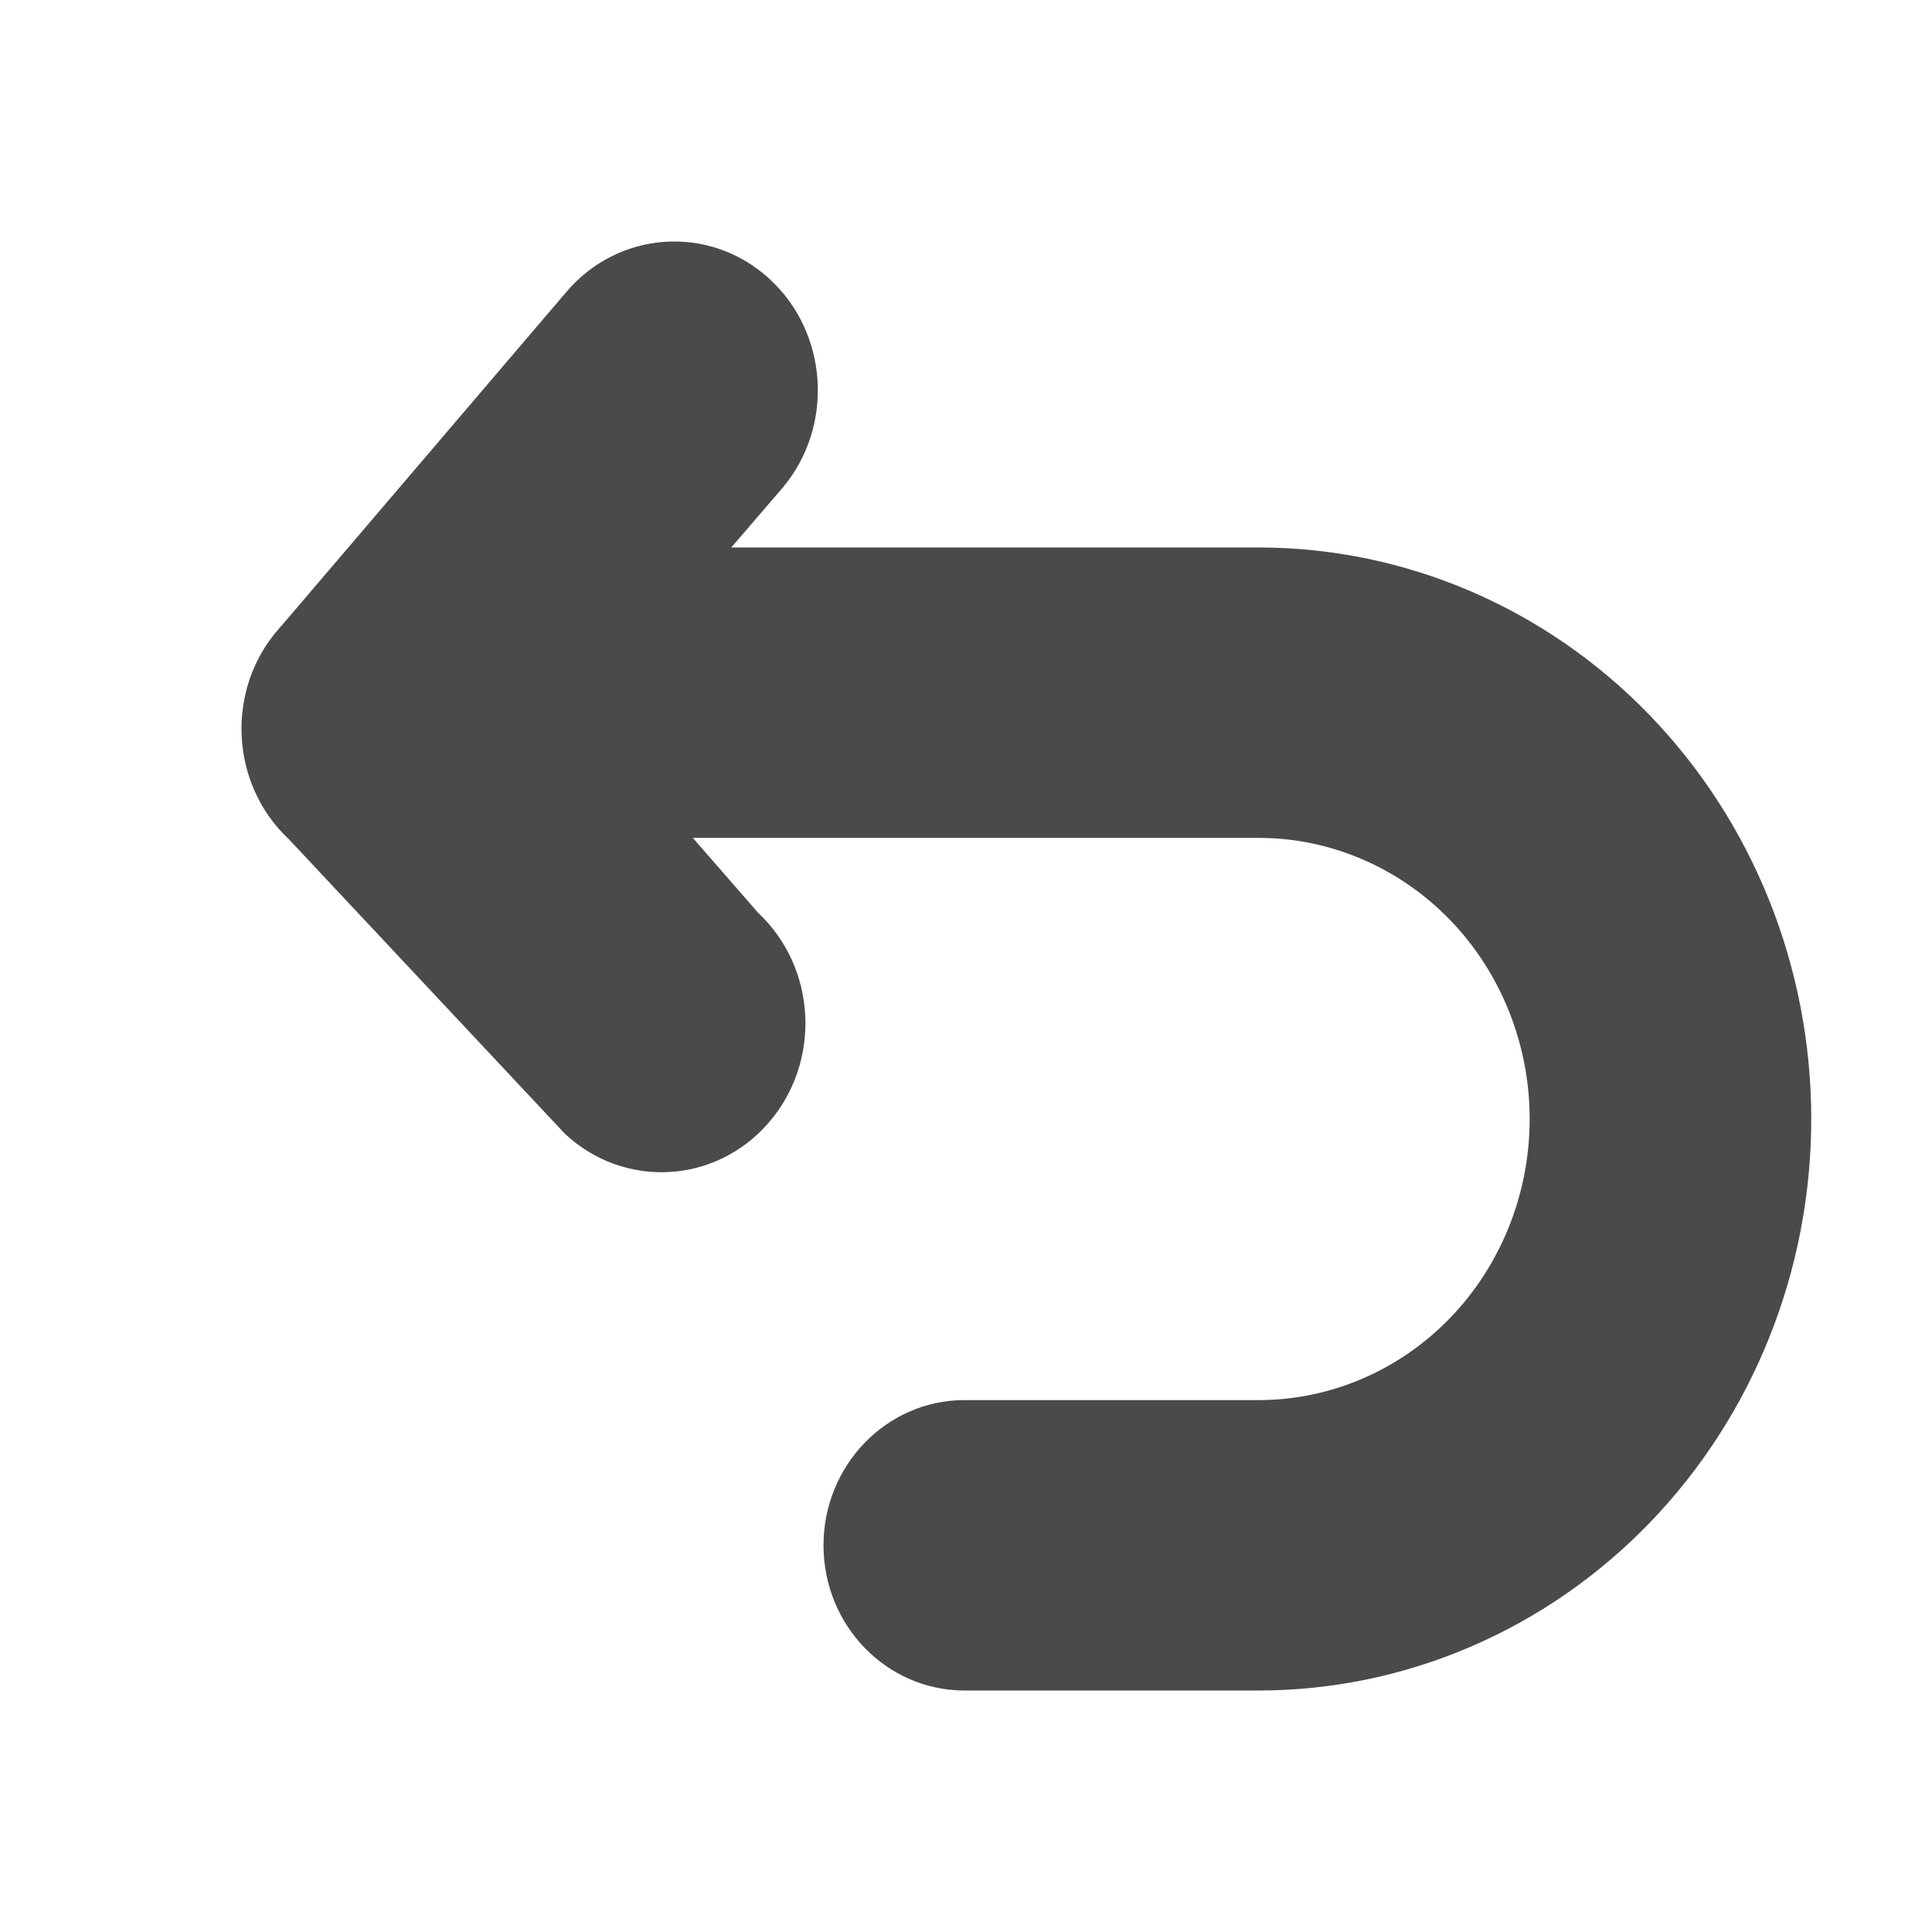
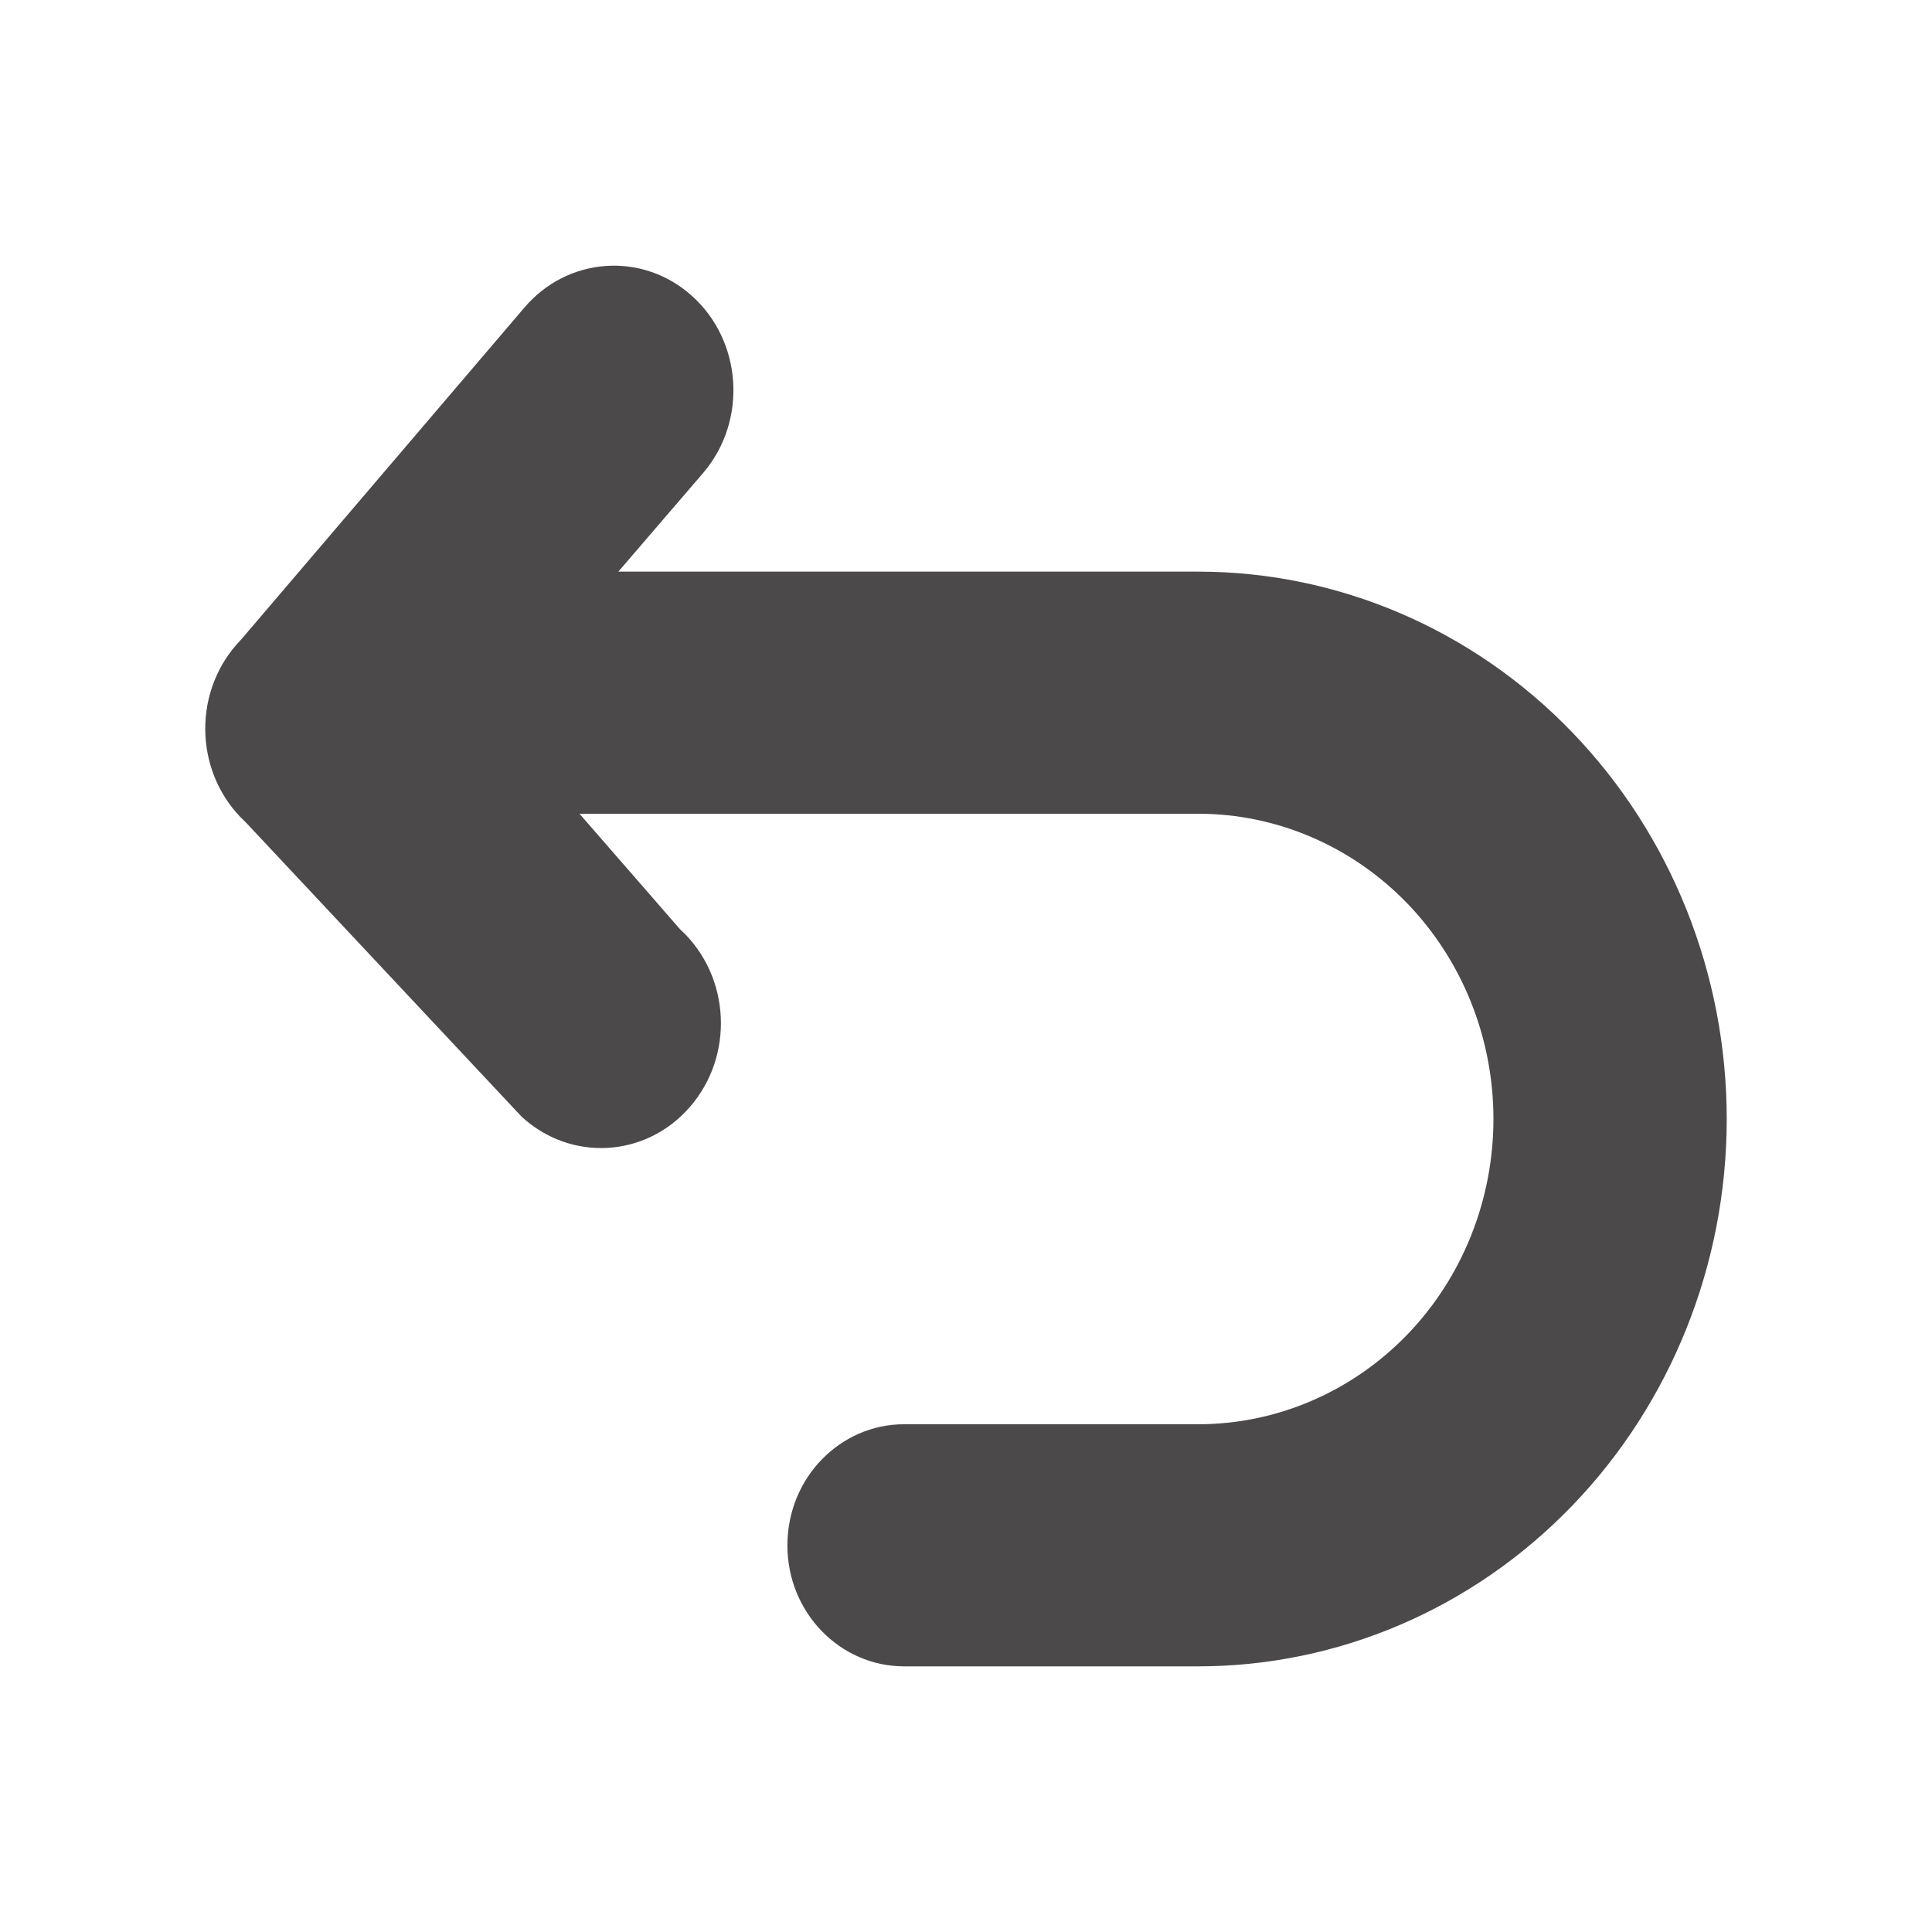
<svg xmlns="http://www.w3.org/2000/svg" width="16" height="16" viewBox="0 0 16 16" fill="none">
-   <path d="M6.363 9.301C5.922 9.807 5.168 9.846 4.679 9.39L2.393 6.951C1.904 6.494 1.866 5.713 2.308 5.208C2.32 5.193 2.333 5.18 2.346 5.166L2.353 5.157L4.686 2.423C5.117 1.91 5.869 1.856 6.364 2.302C6.86 2.749 6.912 3.527 6.481 4.04L6.056 4.534H10.423C11.638 4.534 12.803 5.034 13.661 5.922C14.519 6.81 15 8.013 15 9.267C15 10.521 14.519 11.724 13.661 12.612C12.803 13.5 11.638 14 10.423 14H7.987C7.343 14 6.82 13.462 6.82 12.798C6.82 12.134 7.343 11.595 7.987 11.595H10.423C11.017 11.595 11.587 11.351 12.009 10.915C12.43 10.479 12.668 9.886 12.668 9.267C12.668 8.648 12.43 8.055 12.009 7.619C11.587 7.183 11.017 6.939 10.423 6.939H5.738L6.277 7.558C6.766 8.015 6.804 8.795 6.363 9.301Z" fill="#4B4949" />
+   <path d="M5.121 4.734L5.829 3.91C6.191 3.479 6.146 2.824 5.731 2.451C5.32 2.081 4.698 2.125 4.339 2.552L4.338 2.553L2.006 5.286L1.99 5.304C1.98 5.315 1.969 5.327 1.958 5.339C1.587 5.764 1.62 6.422 2.03 6.805L2.039 6.814L4.32 9.248C4.726 9.622 5.346 9.589 5.712 9.169C6.083 8.744 6.05 8.087 5.641 7.704L5.633 7.697L4.799 6.739H9.923C10.572 6.739 11.194 7.006 11.653 7.48C12.111 7.954 12.368 8.597 12.368 9.267C12.368 9.937 12.111 10.58 11.653 11.054C11.194 11.528 10.572 11.795 9.923 11.795H7.487C6.959 11.795 6.521 12.238 6.521 12.798C6.521 13.357 6.959 13.8 7.487 13.8H9.923C11.083 13.8 12.196 13.323 13.017 12.473C13.838 11.623 14.3 10.47 14.3 9.267C14.3 8.064 13.838 6.911 13.017 6.061C12.196 5.211 11.083 4.734 9.923 4.734H5.121Z" fill="#4B4949" />
</svg>
